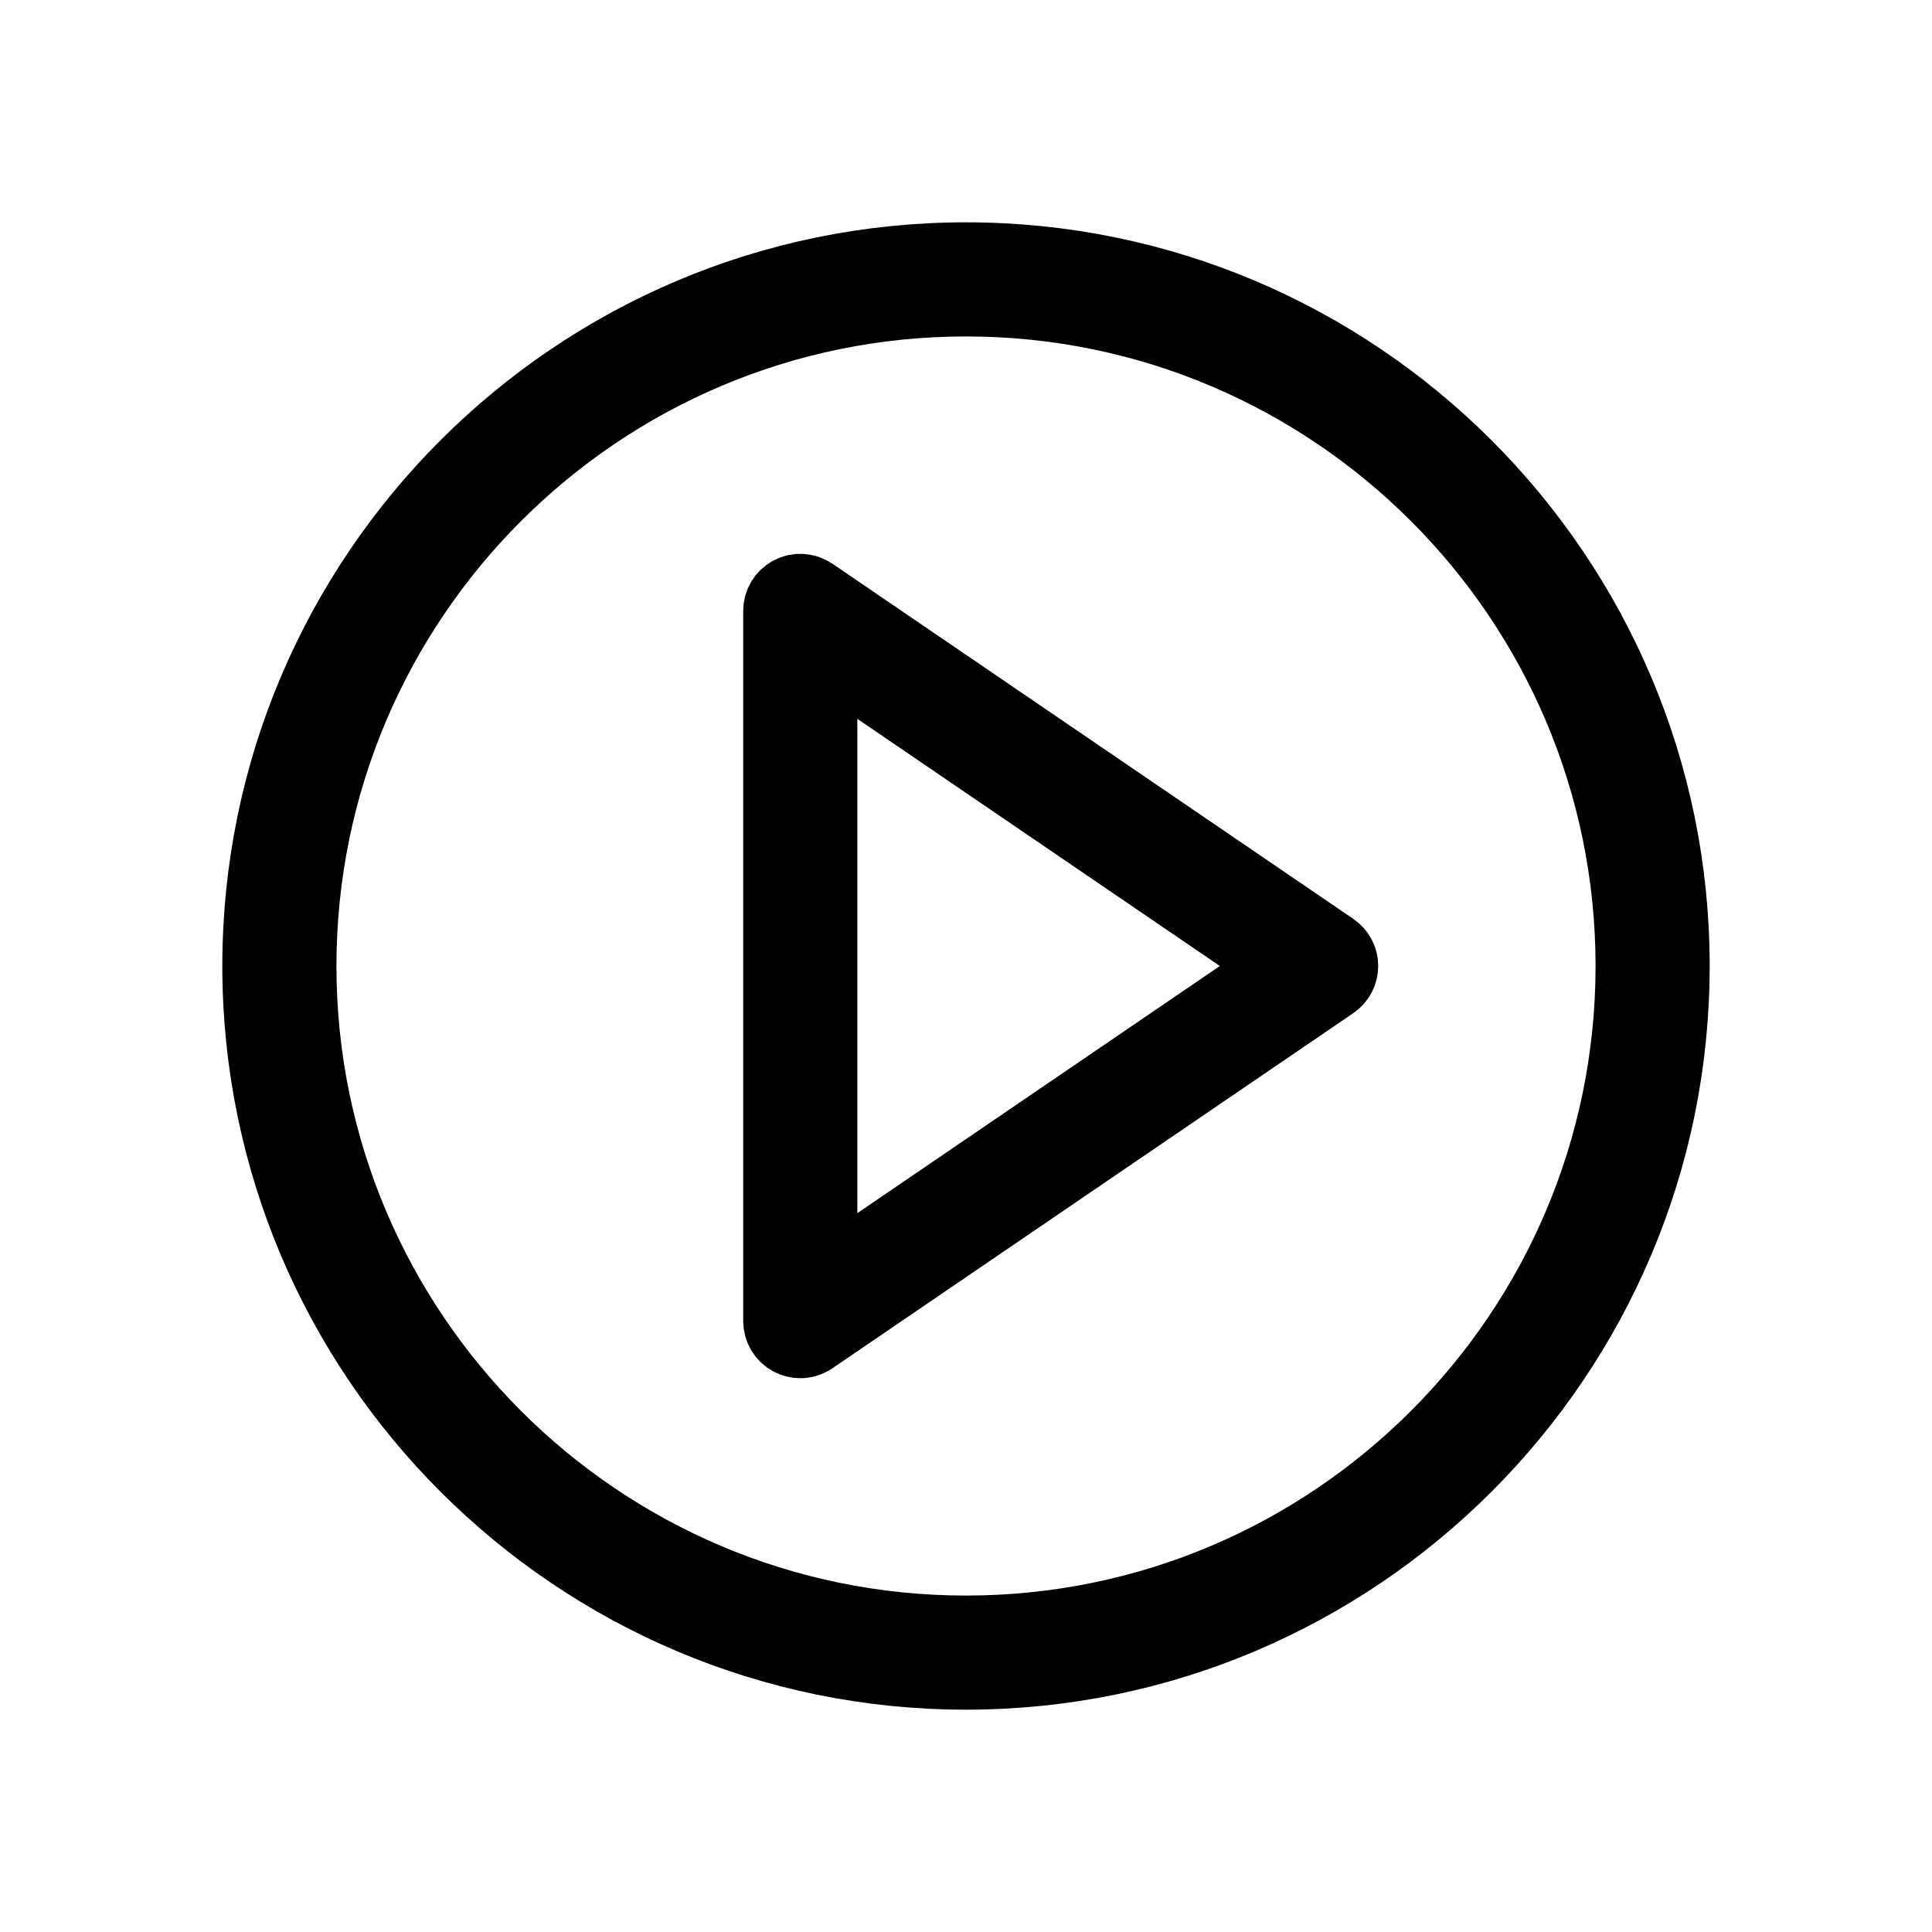
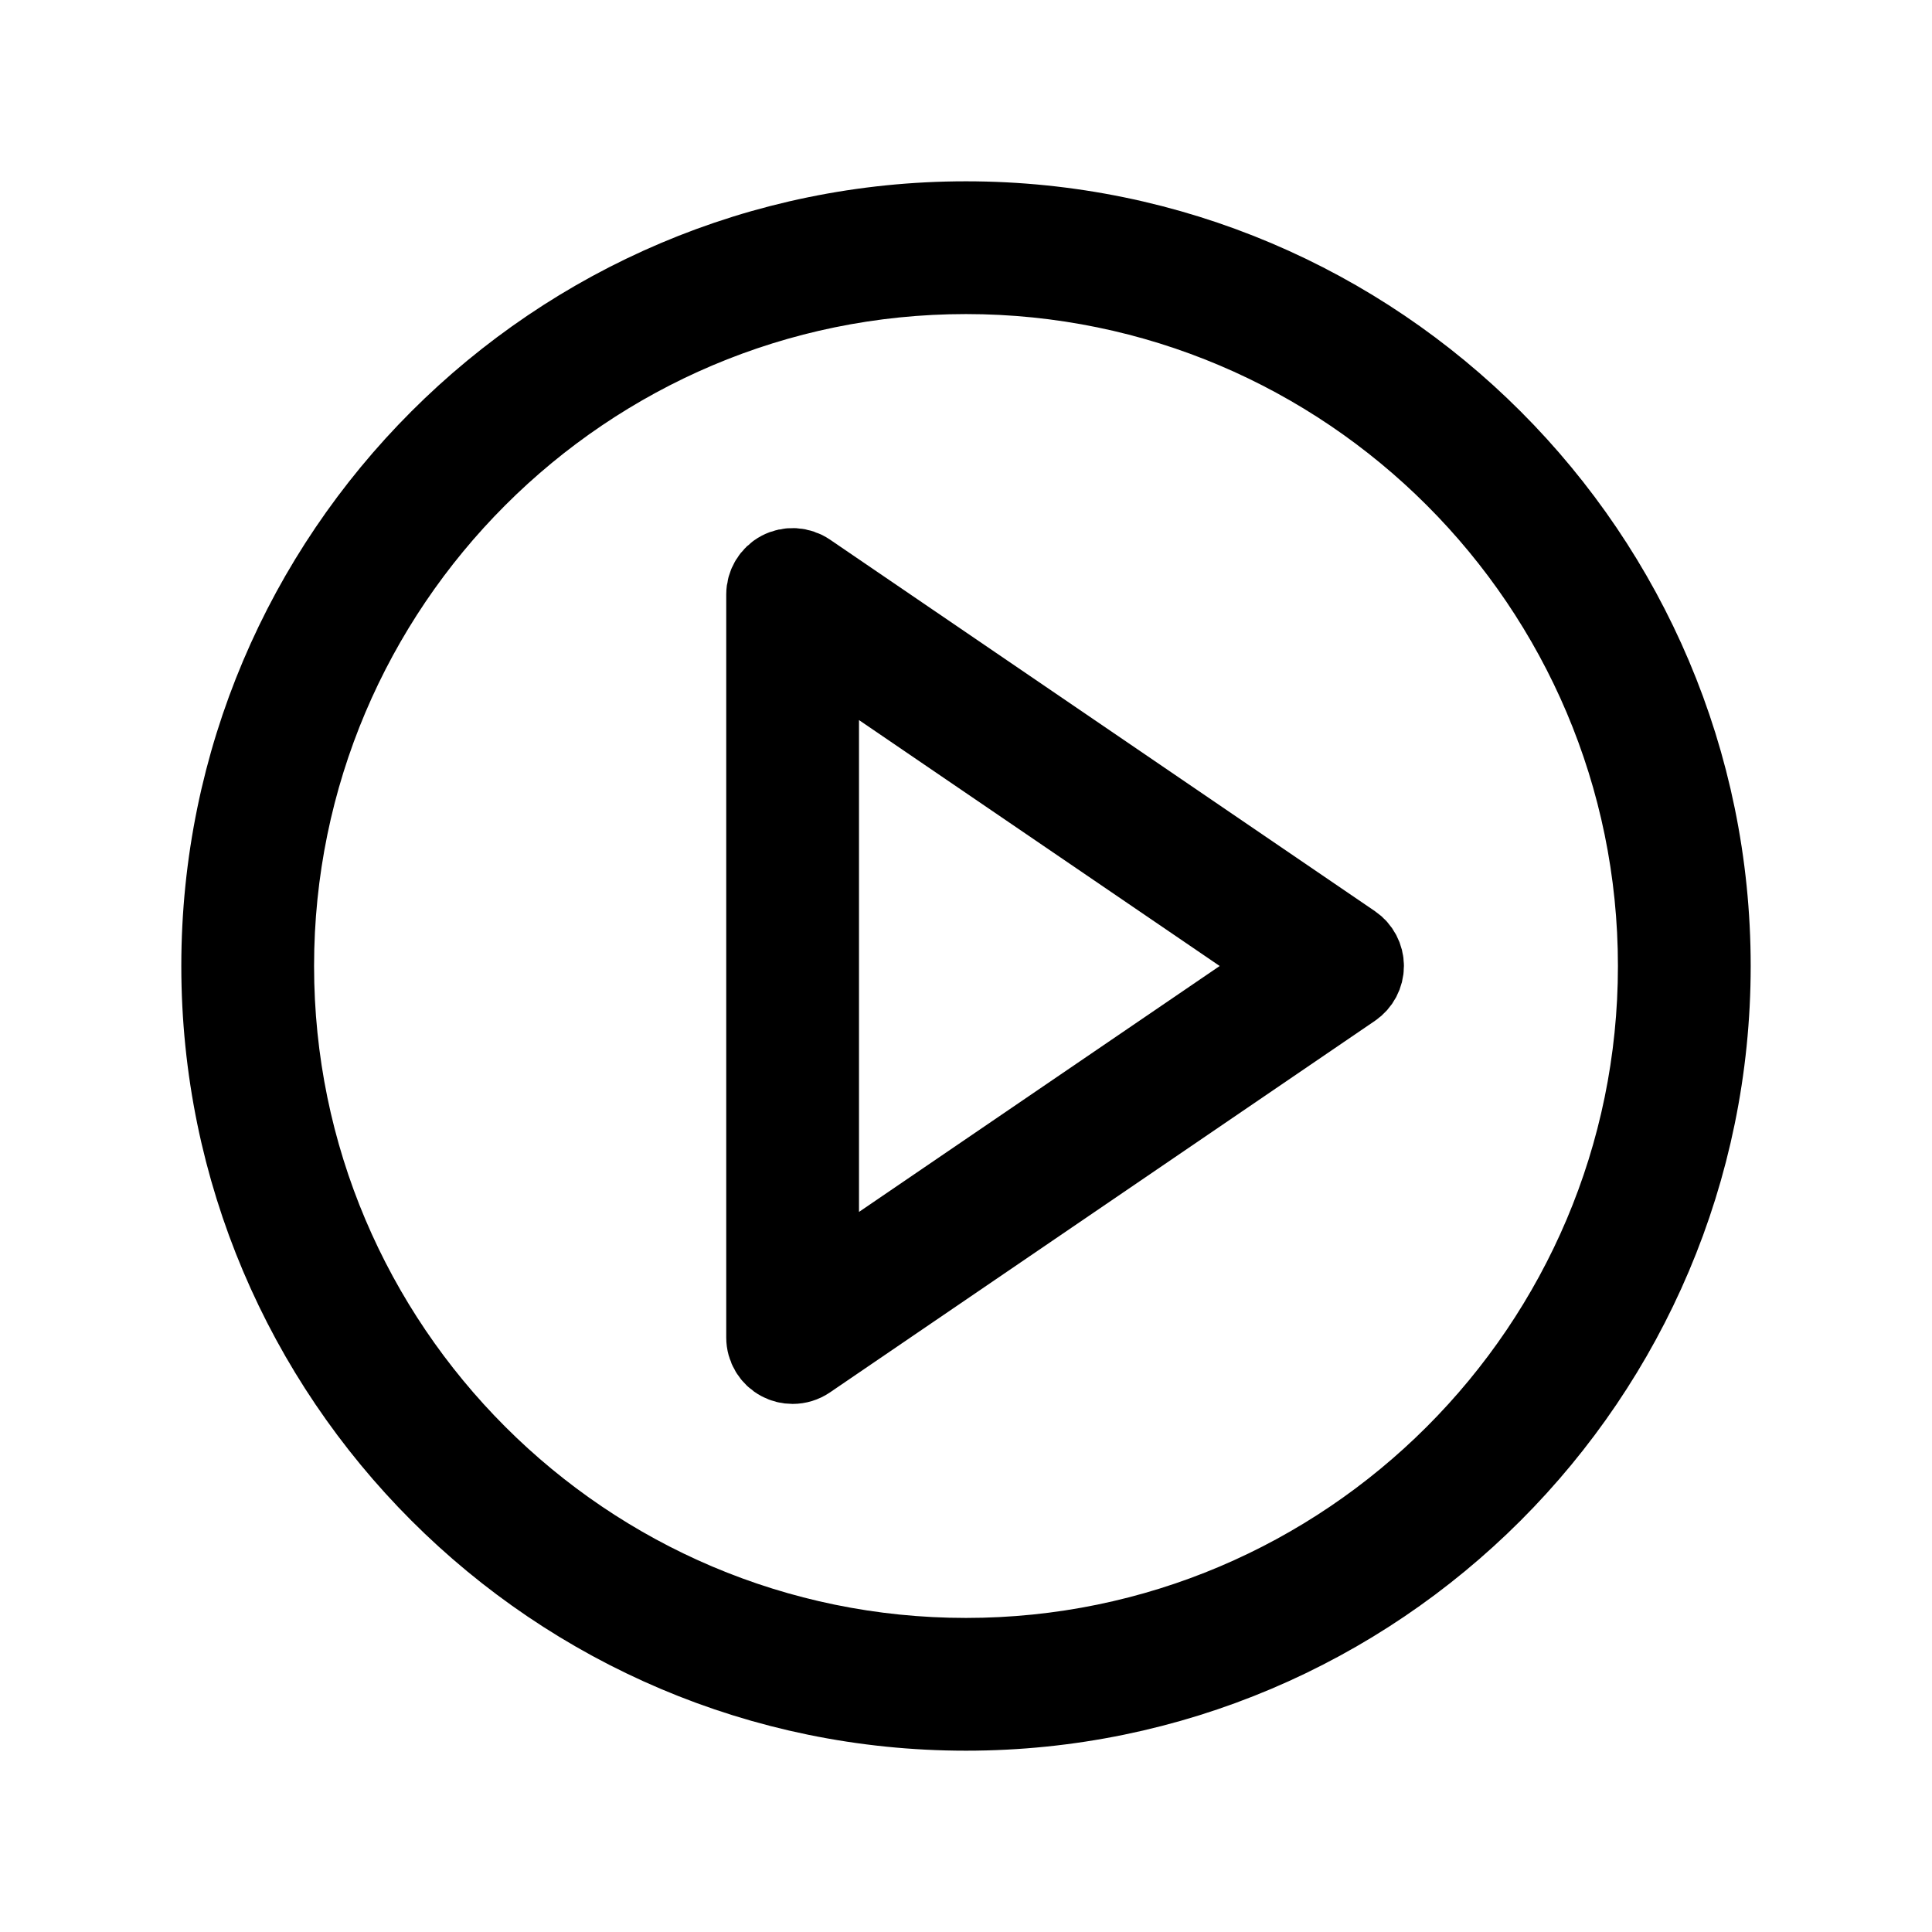
- <svg xmlns="http://www.w3.org/2000/svg" fill="#000000" height="148px" width="148px" version="1.1" id="Capa_1" viewBox="-10.8 -10.8 81.60 81.60" xml:space="preserve" stroke="#000000" stroke-width="2.82">
-   <g id="SVGRepo_bgCarrier" stroke-width="0" transform="translate(10.2,10.2), scale(0.66)" />
+ <svg xmlns="http://www.w3.org/2000/svg" fill="#000000" height="800px" width="800px" version="1.1" id="Capa_1" viewBox="-9 -9 78.00 78.00" xml:space="preserve" stroke="#000000" stroke-width="3.36">
+   <g id="SVGRepo_bgCarrier" stroke-width="0" />
  <g id="SVGRepo_tracerCarrier" stroke-linecap="round" stroke-linejoin="round" />
  <g id="SVGRepo_iconCarrier">
    <g>
      <path d="M45.563,29.174l-22-15c-0.307-0.208-0.703-0.231-1.031-0.058C22.205,14.289,22,14.629,22,15v30 c0,0.371,0.205,0.711,0.533,0.884C22.679,45.962,22.84,46,23,46c0.197,0,0.394-0.059,0.563-0.174l22-15 C45.836,30.64,46,30.331,46,30S45.836,29.36,45.563,29.174z M24,43.107V16.893L43.225,30L24,43.107z" />
      <path d="M30,0C13.458,0,0,13.458,0,30s13.458,30,30,30s30-13.458,30-30S46.542,0,30,0z M30,58C14.561,58,2,45.439,2,30 S14.561,2,30,2s28,12.561,28,28S45.439,58,30,58z" />
    </g>
  </g>
</svg>
